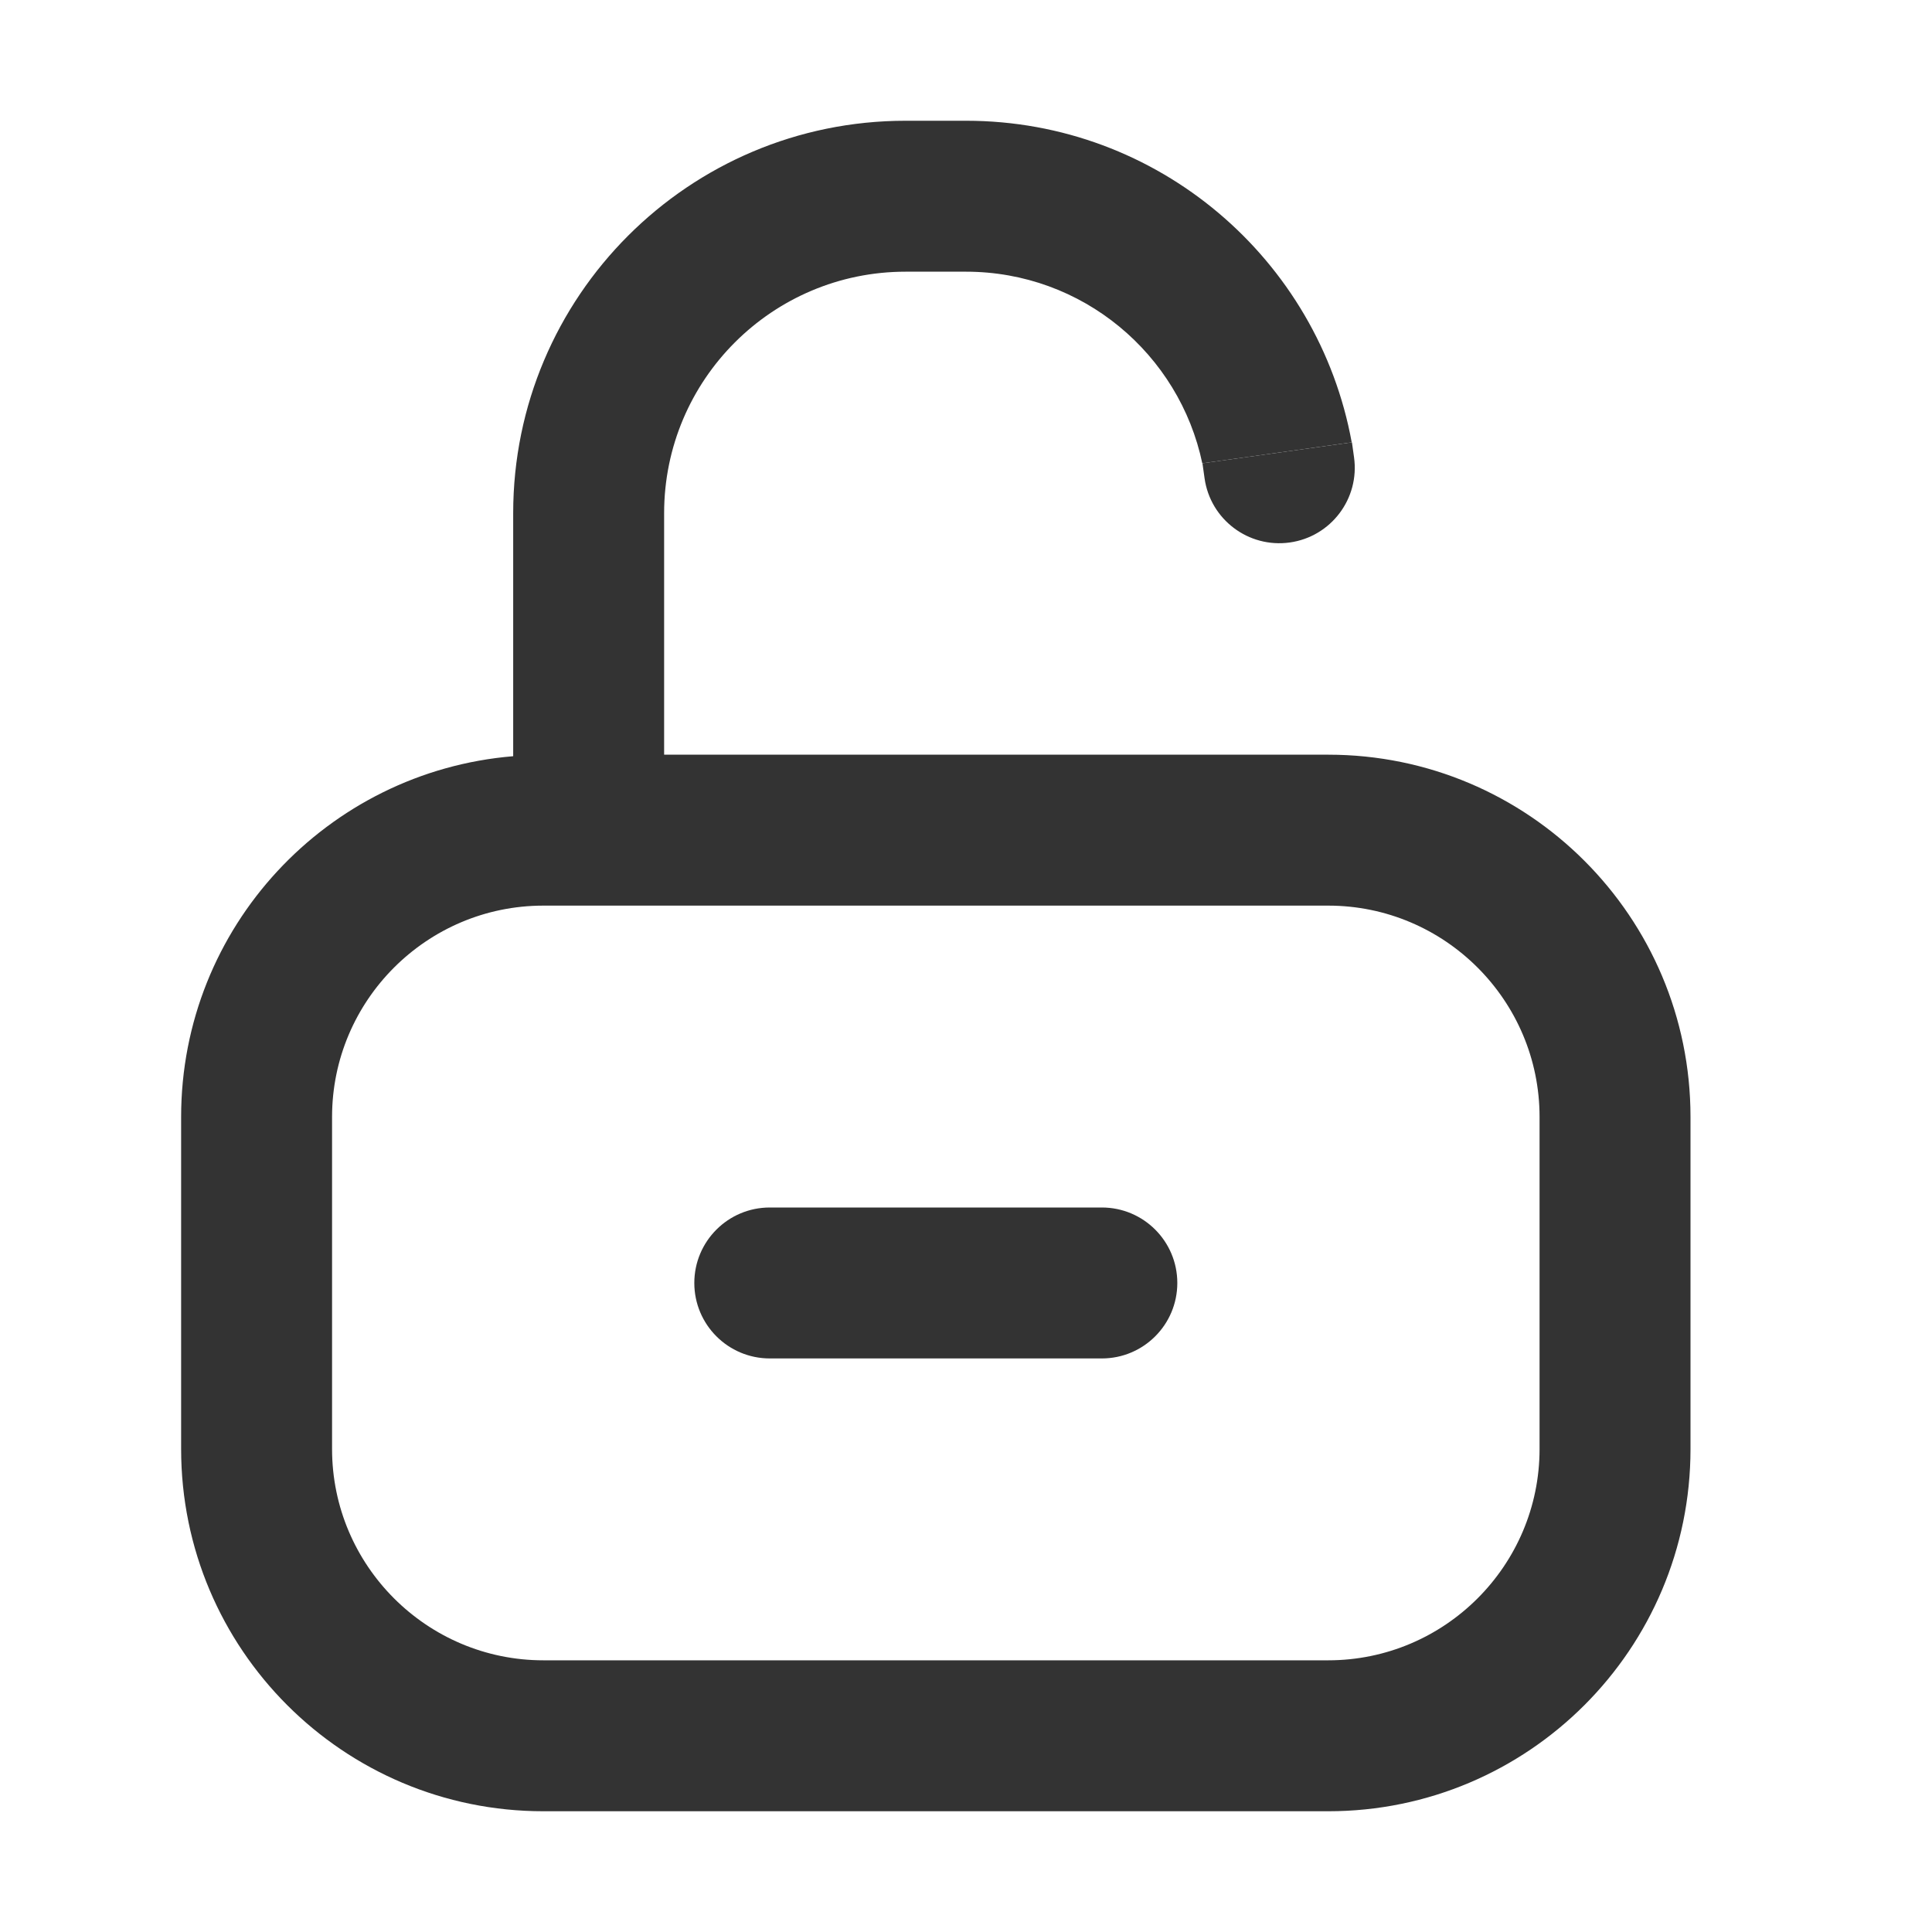
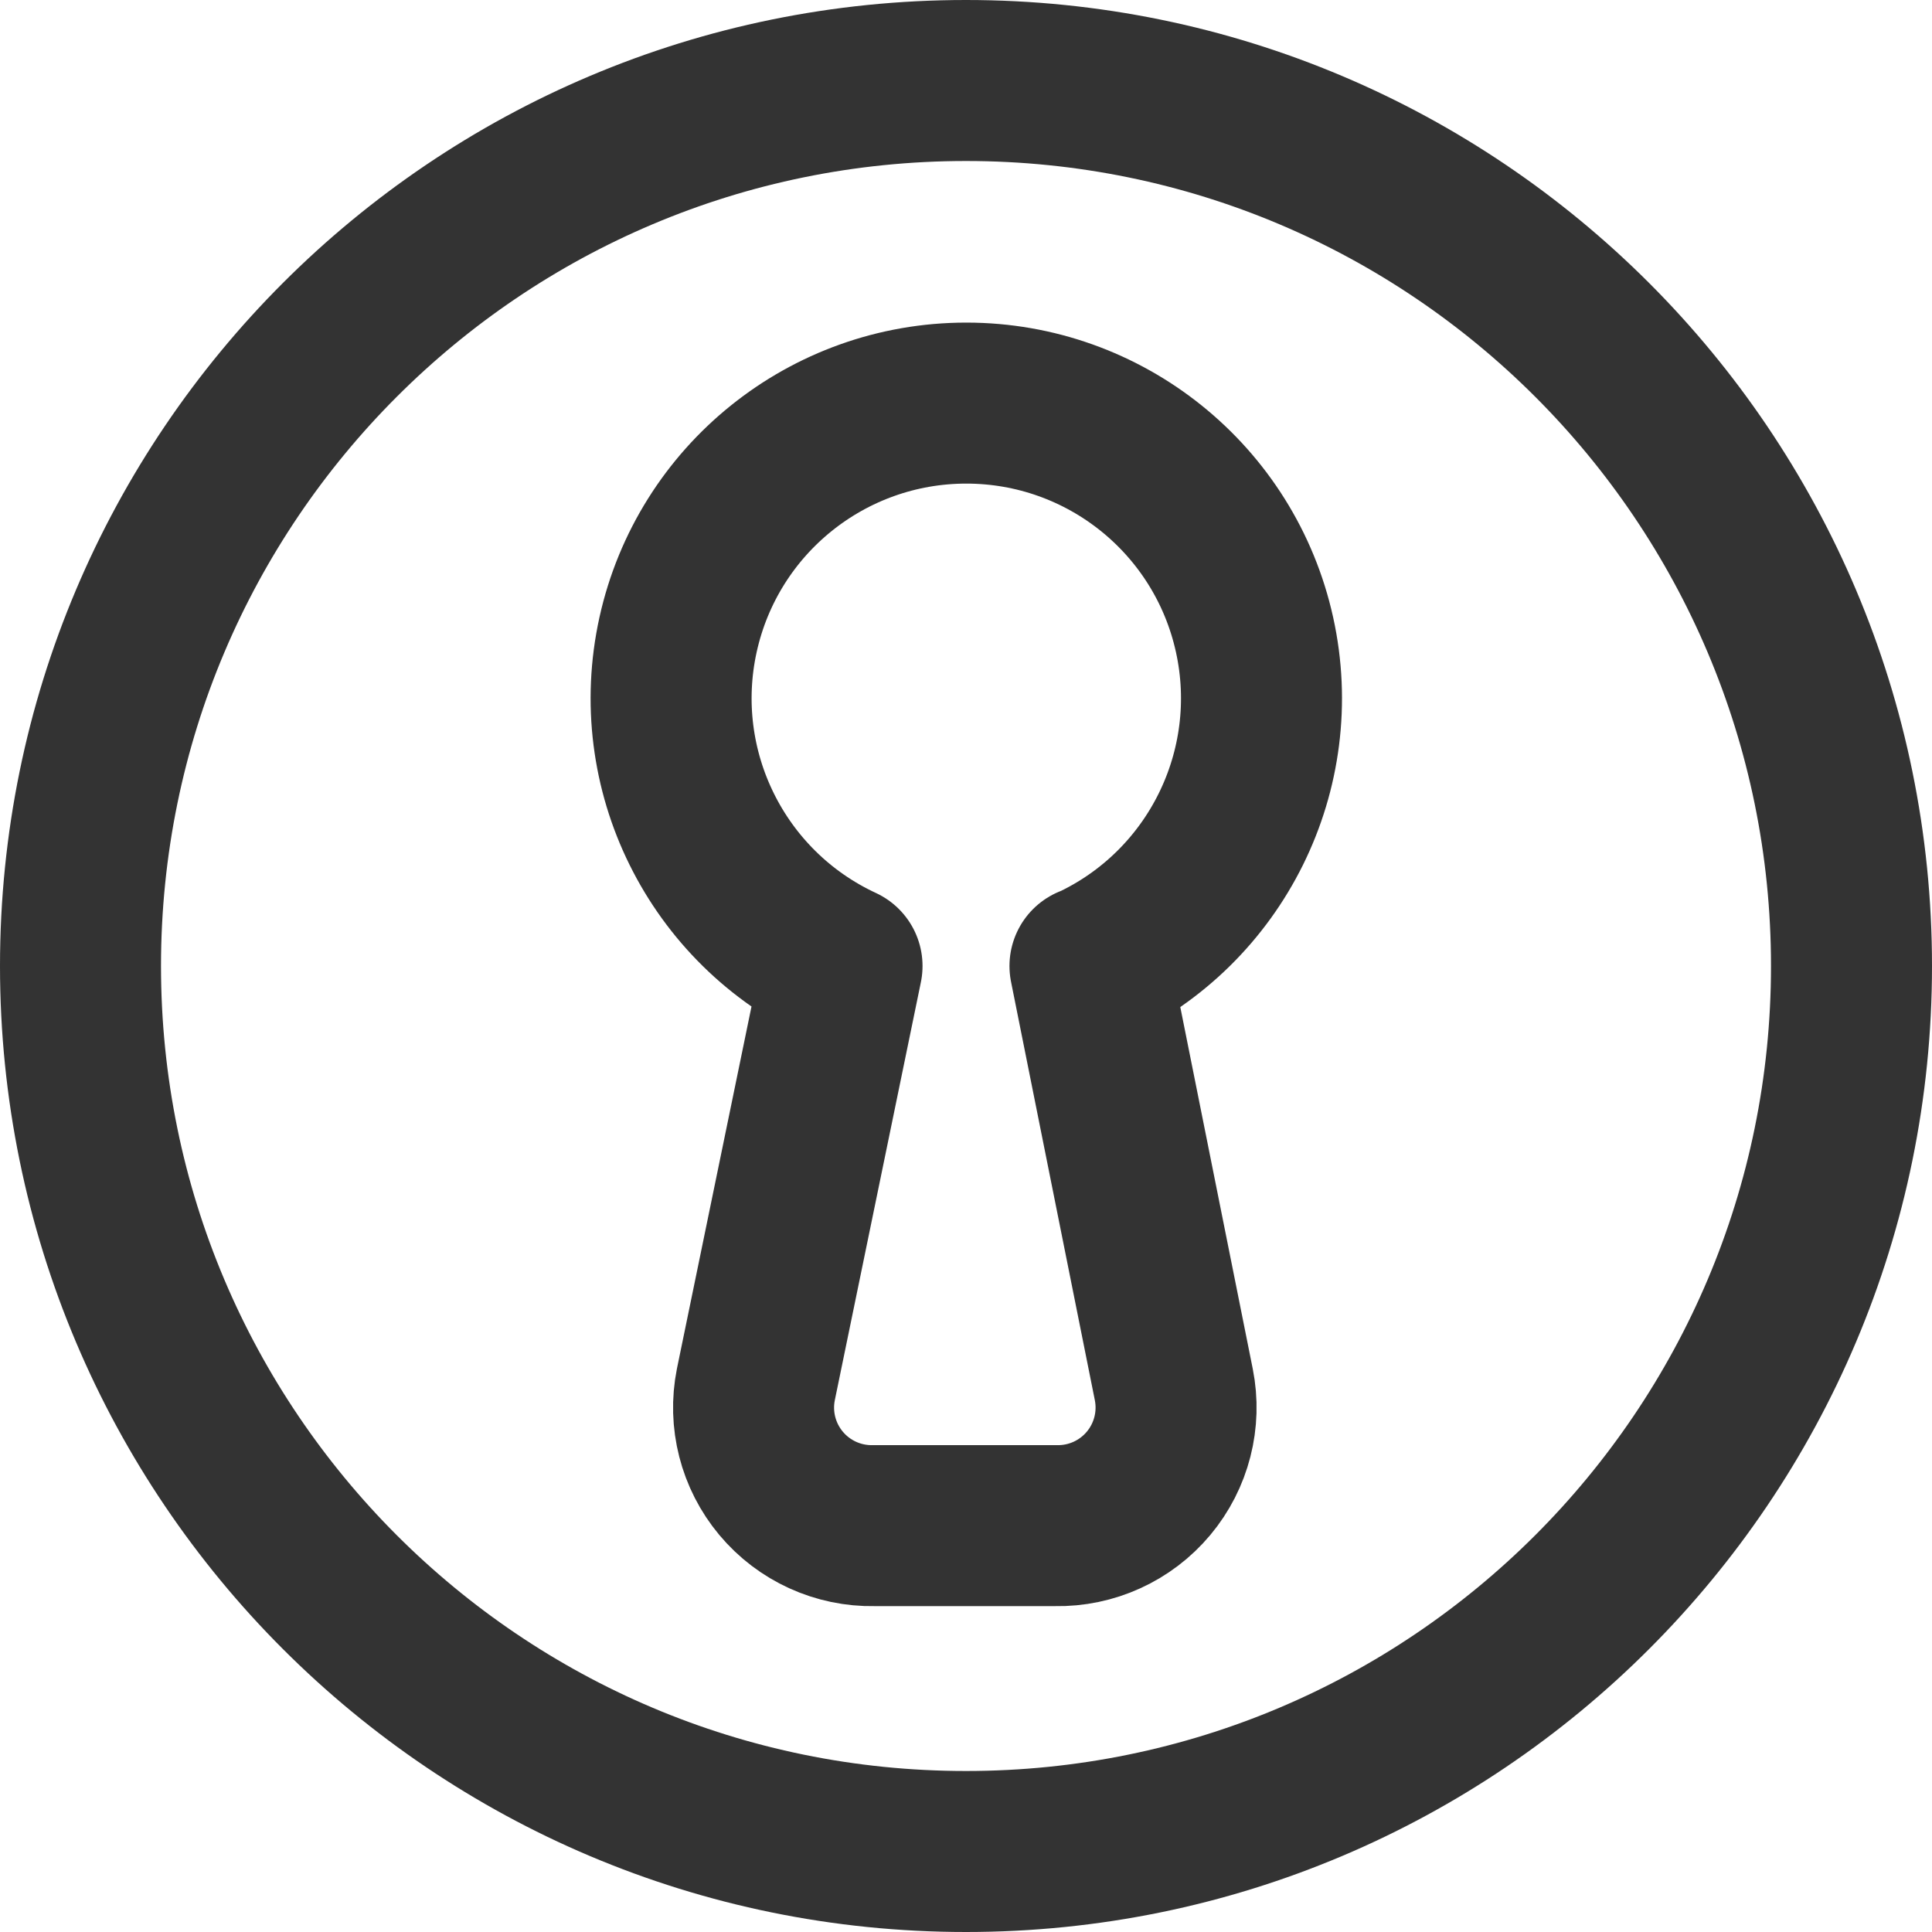
- <svg xmlns="http://www.w3.org/2000/svg" t="1661414683145" class="icon" viewBox="0 0 1024 1024" version="1.1" p-id="2905" width="128" height="128">
-   <defs>
-     <style type="text/css">@font-face { font-family: feedback-iconfont; src: url("//at.alicdn.com/t/font_1031158_u69w8yhxdu.woff2?t=1630033759944") format("woff2"), url("//at.alicdn.com/t/font_1031158_u69w8yhxdu.woff?t=1630033759944") format("woff"), url("//at.alicdn.com/t/font_1031158_u69w8yhxdu.ttf?t=1630033759944") format("truetype"); }
- </style>
-   </defs>
-   <path d="M704 400H352V272c0-70.692 57.308-128 128-128h32c61.684 0 113.154 43.641 125.276 101.726l0.052-0.184 79.114-11.082C698.747 137.531 614.038 64 512 64h-32c-114.875 0-208 93.125-208 208v128.808C173.467 408.957 96 491.362 96 592v176c0 106.038 85.962 192 192 192h416c106.039 0 192-85.962 192-192V592c0-106.039-85.961-192-192-192z m112 368c0 61.757-50.242 112-112 112H288c-61.757 0-112-50.243-112-112V592c0-61.758 50.243-112 112-112h416c61.758 0 112 50.242 112 112v176z" fill="#333333" p-id="2906" />
-   <path d="M683.601 287.529c21.878-3.064 37.129-23.284 34.064-45.162l-1.11-7.923-79.227 11.098 1.11 7.923c3.065 21.878 23.285 37.129 45.163 34.064zM584 640H408c-22.092 0-40 17.908-40 40 0 22.091 17.908 40 40 40h176c22.092 0 40-17.909 40-40 0-22.092-17.908-40-40-40z" fill="#333333" p-id="2907" />
+ <svg xmlns="http://www.w3.org/2000/svg" version="1.1" width="120px" height="120px" viewBox="0 0 120.0 120.0">
+   <g transform="translate(5.0 5.0)">
+     <path d="M55,0 C24.624,0 0,24.624 0,55 C0,85.376 24.624,110 55,110 C85.376,110 110,85.376 110,55 C110,24.624 85.376,0 55,0 L55,0 Z M62.7,55 L67.907,80.997 C68.34,83.174 67.763,85.431 66.338,87.134 C64.913,88.837 62.793,89.803 60.573,89.76 L49.28,89.76 C47.06,89.803 44.94,88.837 43.515,87.134 C42.09,85.431 41.513,83.174 41.947,80.997 L47.3,55 C39.497,51.378 35.262,42.819 37.116,34.418 C38.97,26.018 46.416,20.037 55.018,20.037 C63.621,20.037 71.066,26.018 72.921,34.418 C74.775,42.819 70.54,51.378 62.737,55 L62.7,55 Z" stroke="#333333" stroke-width="10" fill="none" stroke-linejoin="round" />
+   </g>
</svg>
